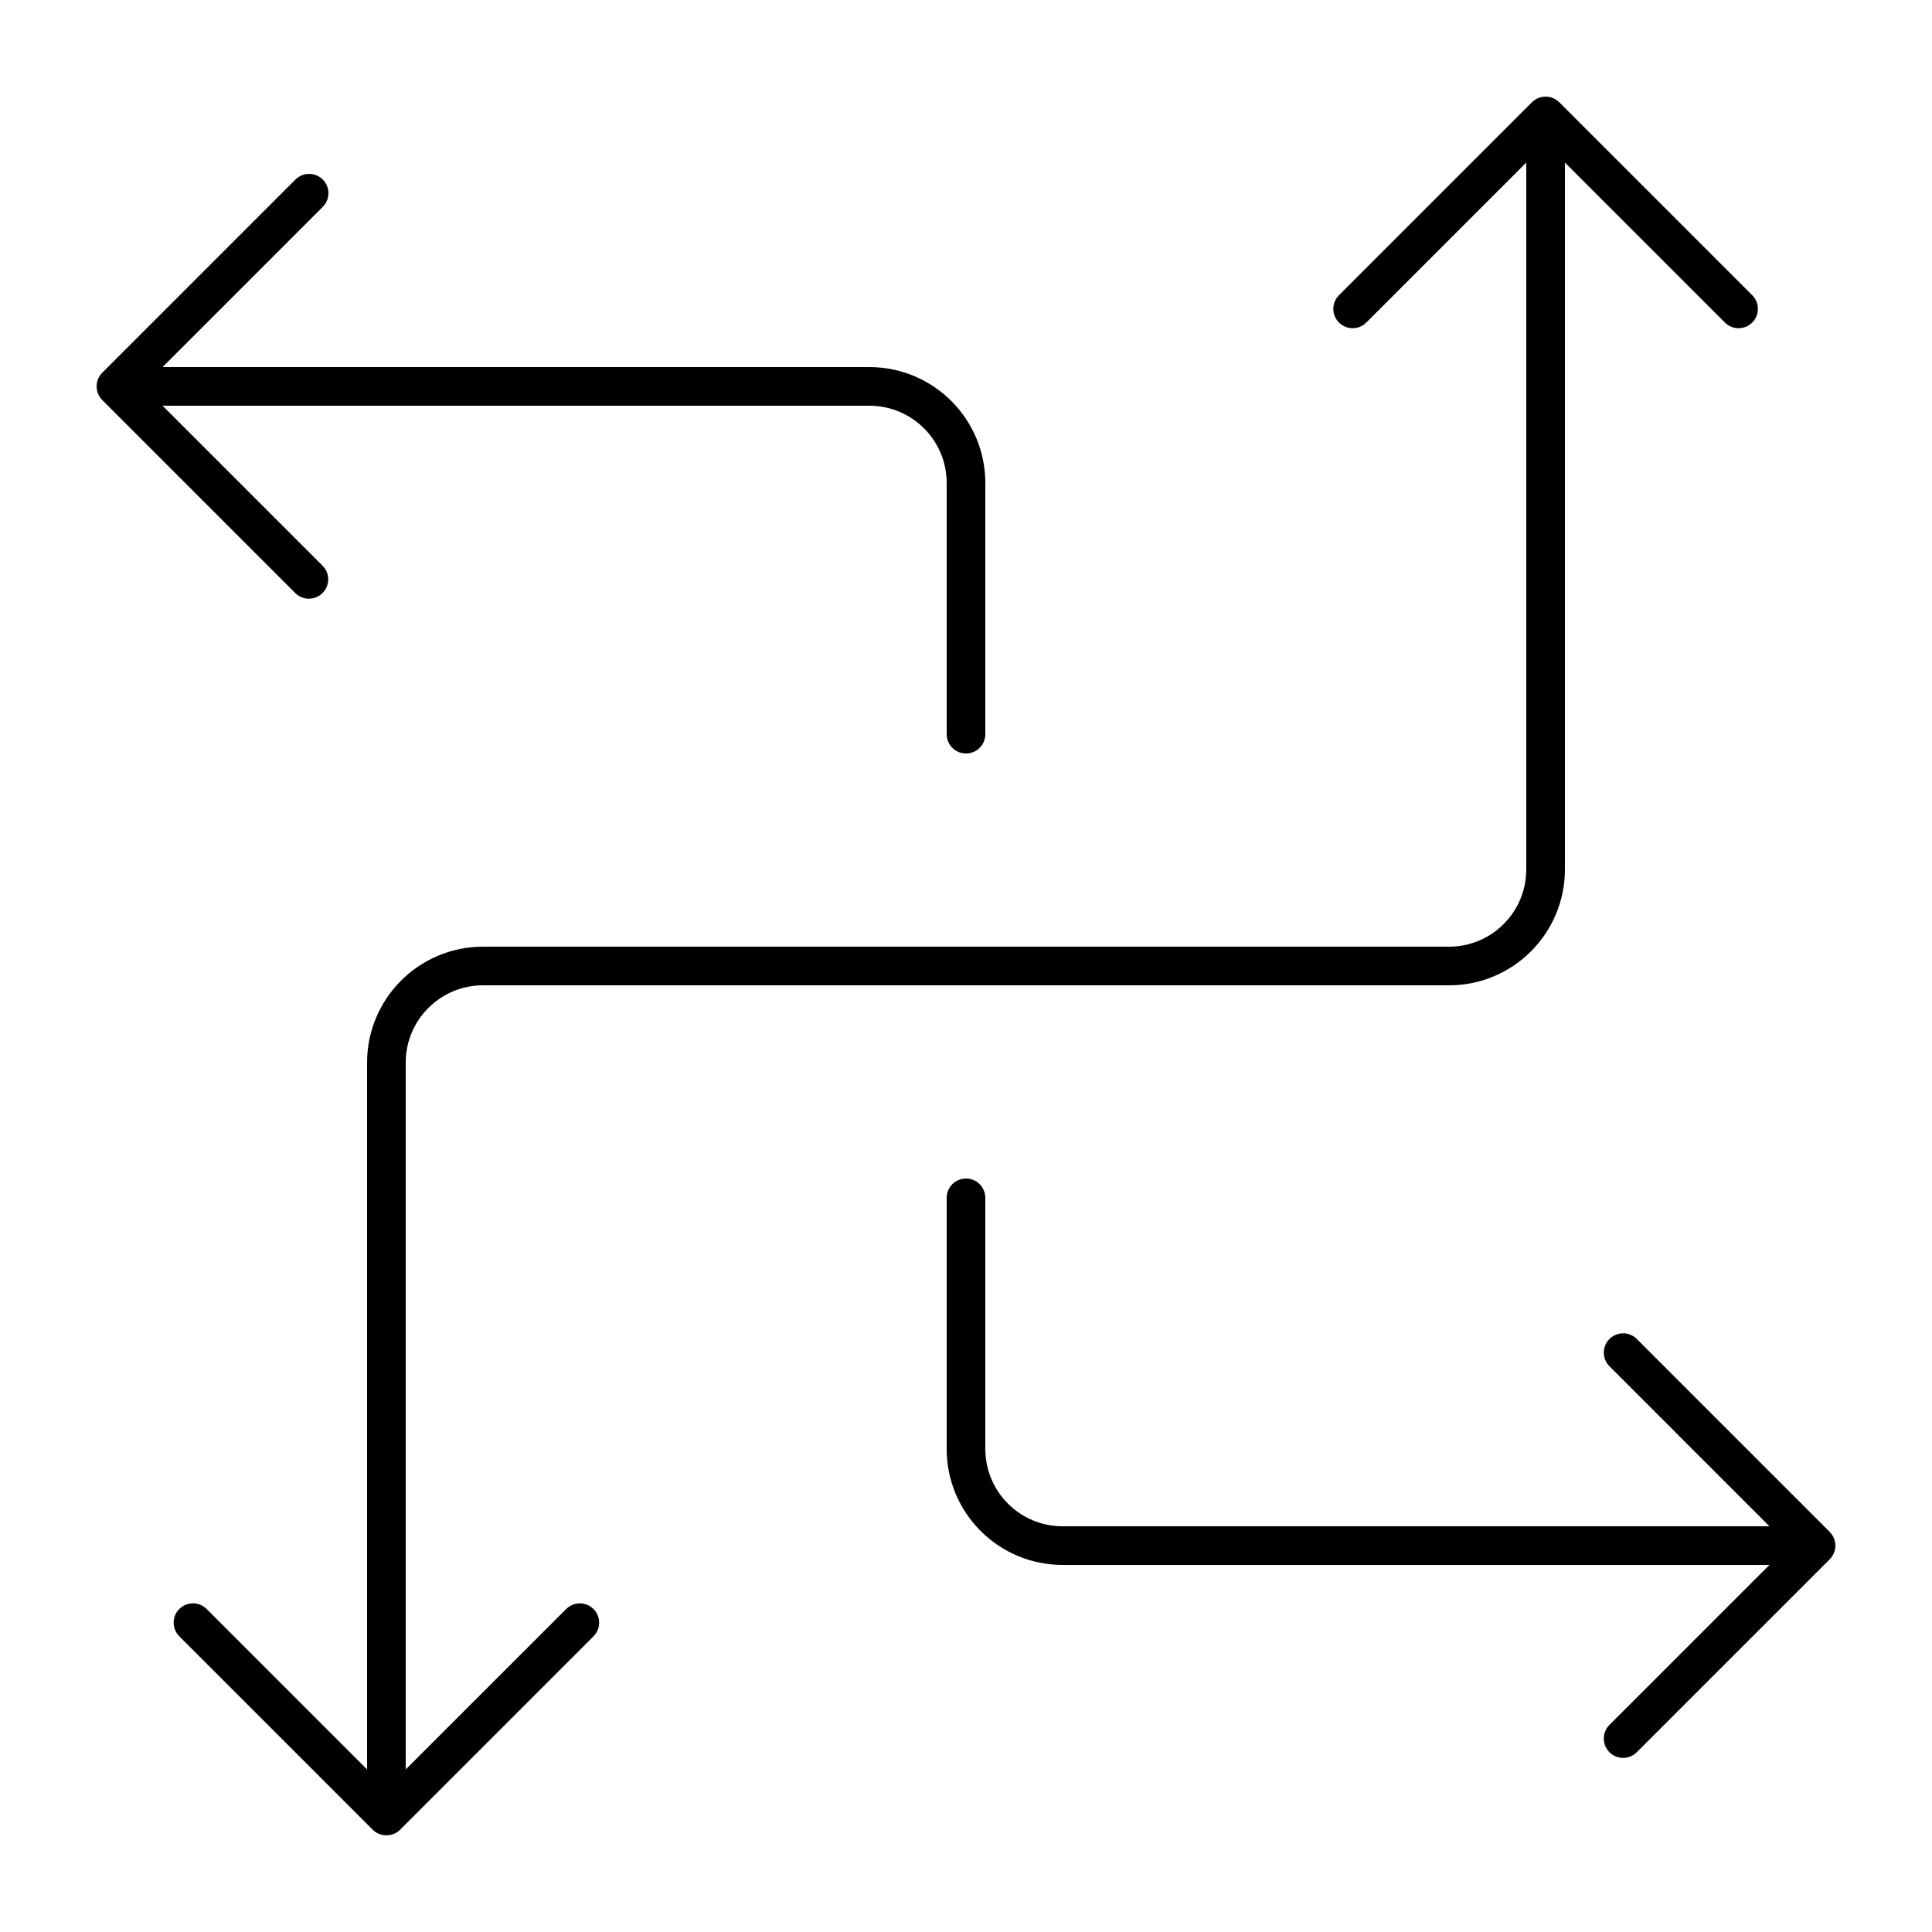
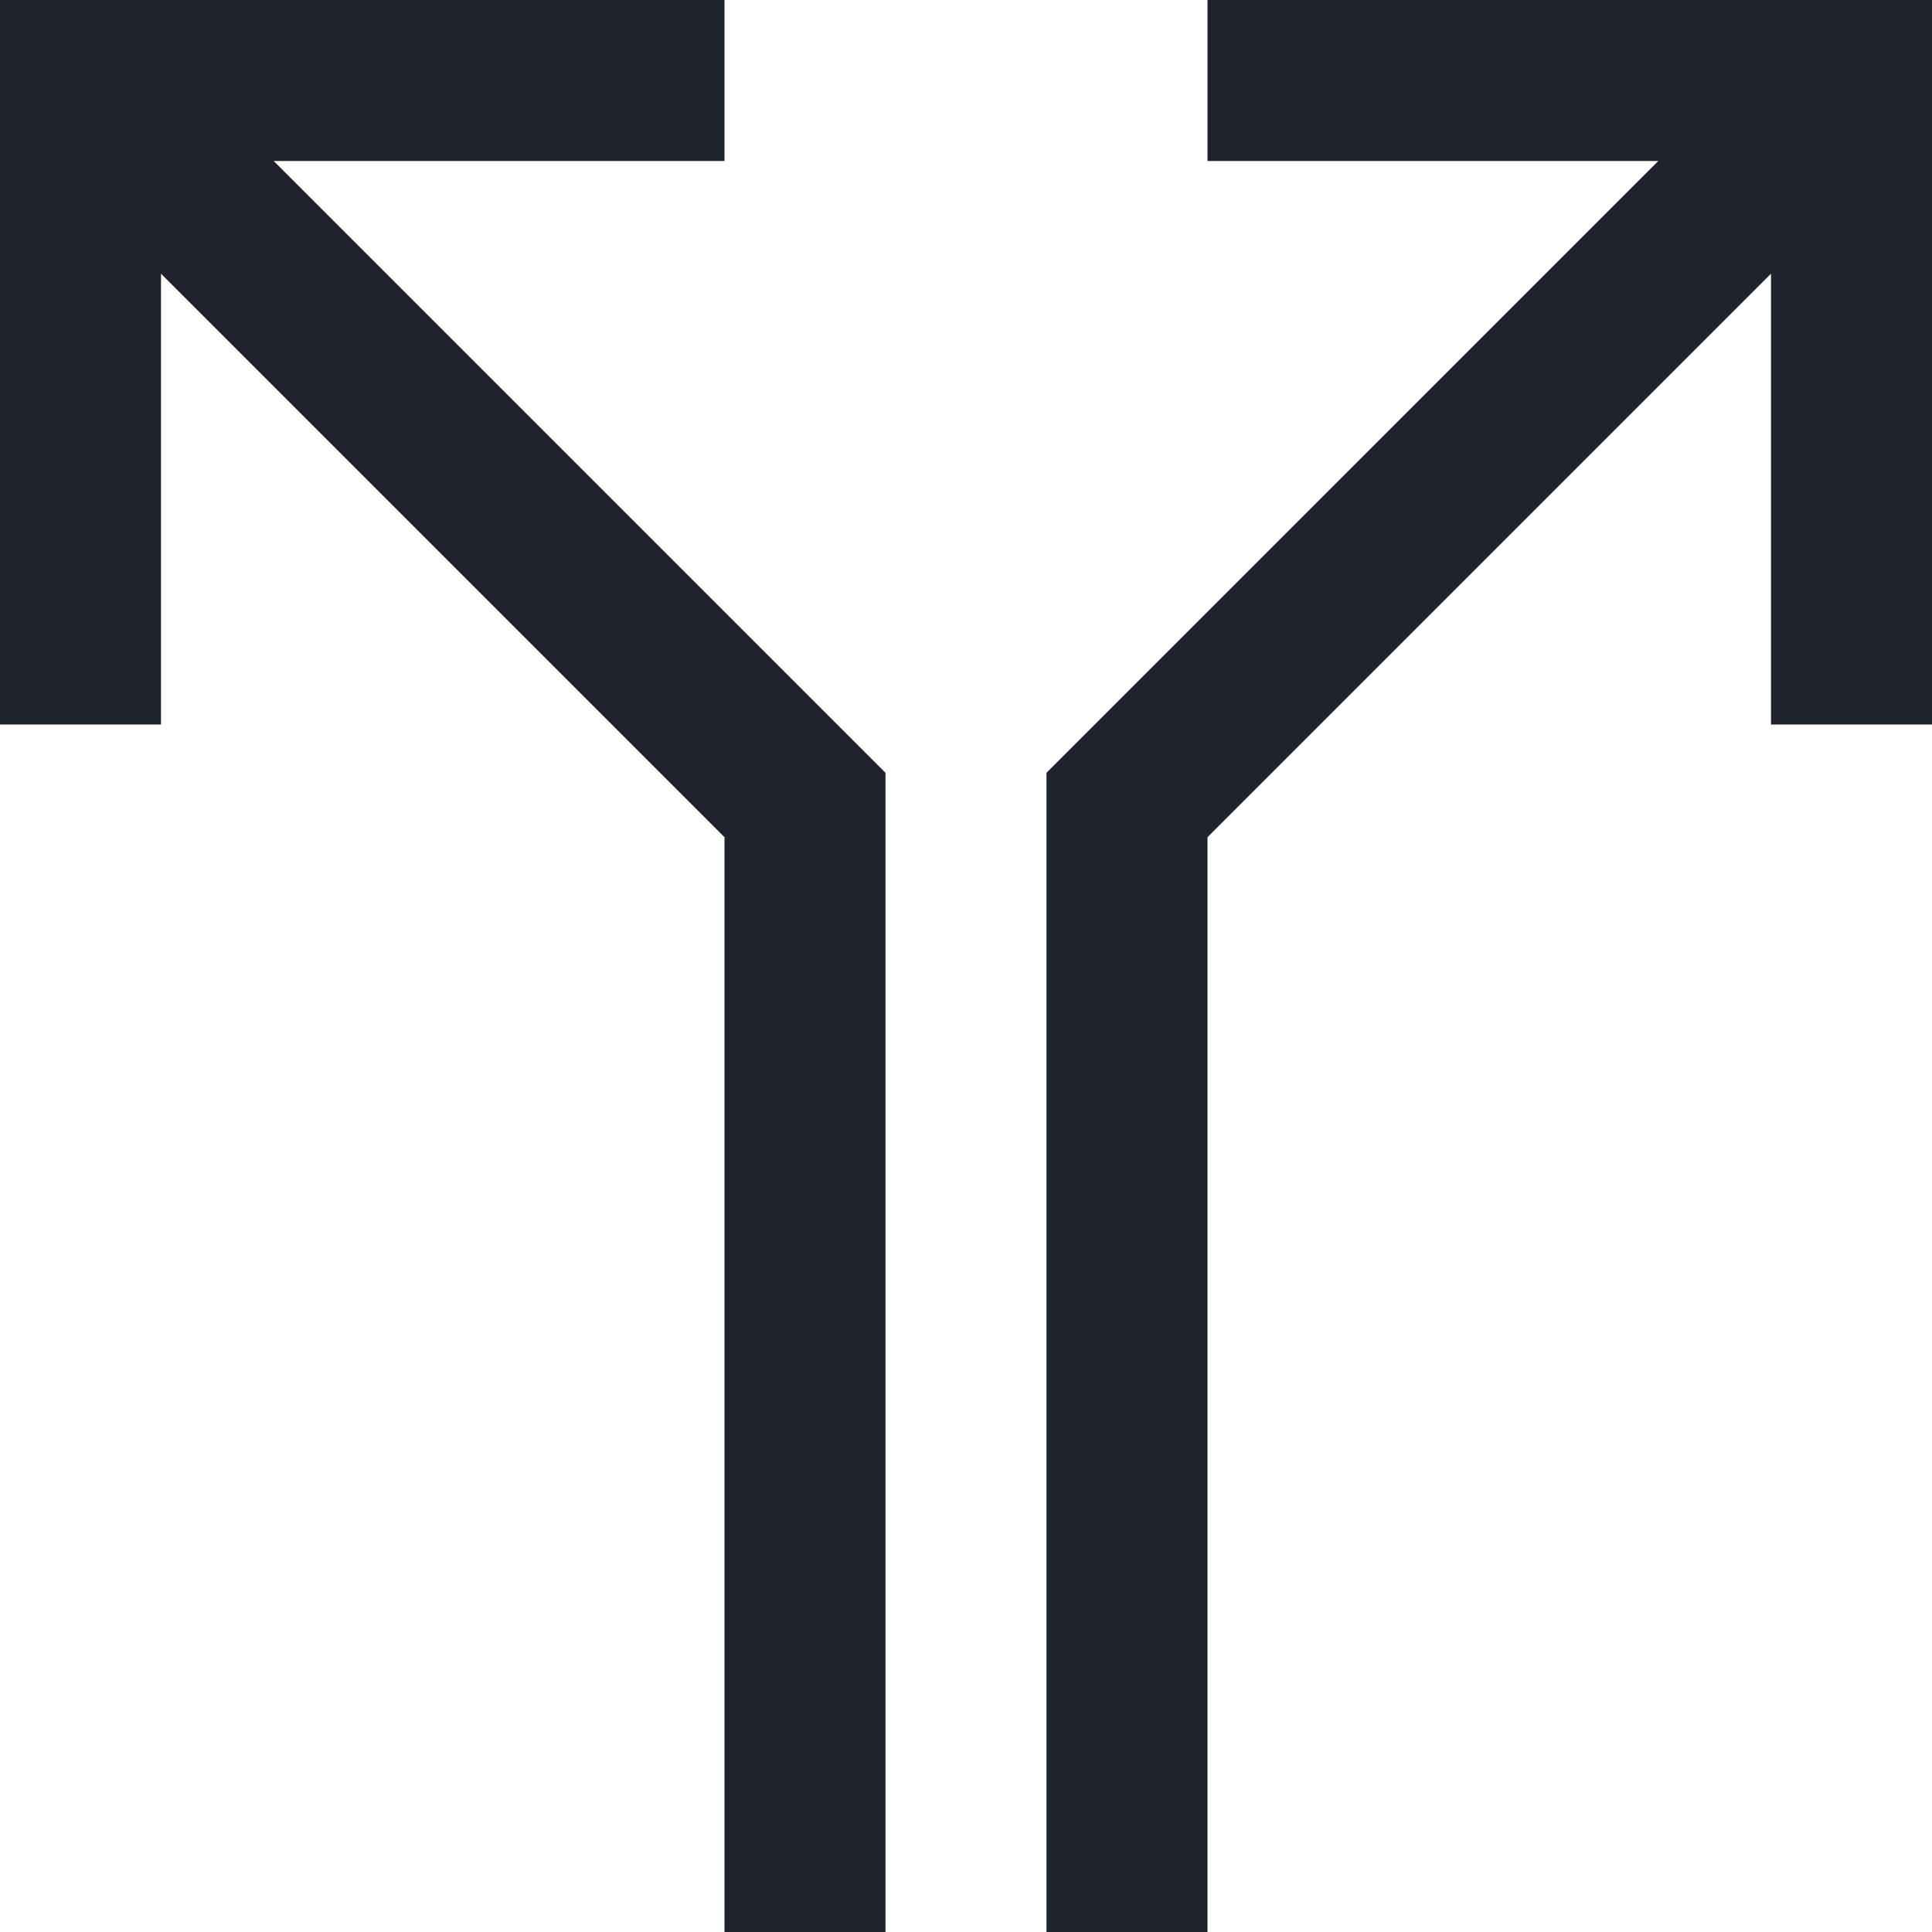
- <svg xmlns="http://www.w3.org/2000/svg" data-name="Layer 1" id="Layer_1" viewBox="0 0 100 100">
-   <path d="M77.828,47.828A3.983,3.983,0,0,1,75,49H25a6.001,6.001,0,0,0-6,6V91.586l-8.293-8.293a1,1,0,1,0-1.414,1.414l10,10a.962.962,0,0,0,.67.285C19.976,94.993,19.987,95,20,95s.024-.007.037-.007a.962.962,0,0,0,.67-.285l10-10a1,1,0,1,0-1.414-1.414v-0L21,91.586V55a4,4,0,0,1,4-4H75A6.001,6.001,0,0,0,81,45V8.414l8.293,8.293a1,1,0,0,0,1.414-1.414l-10-10a1.004,1.004,0,0,0-1.414,0l-10,10a1,1,0,0,0,1.414,1.414L79,8.414V45A3.983,3.983,0,0,1,77.828,47.828Z" />
-   <path d="M94.711,79.298l-.003-.005-10-10a1,1,0,0,0-1.414,1.414L91.586,79H55a4,4,0,0,1-4-4V62a1,1,0,0,0-2,0V75a6.001,6.001,0,0,0,6,6H91.586l-8.293,8.293a1,1,0,0,0,1.414,1.414l10-10,.003-.005a.998.998,0,0,0,0-1.404Z" />
-   <path d="M16.707,9.293a1,1,0,0,0-1.414,0l-10,10a1.004,1.004,0,0,0,0,1.414l10,10a1,1,0,0,0,1.414-1.414v-0L8.414,21H45a4,4,0,0,1,4,4V38a1,1,0,0,0,2,0V25a6.001,6.001,0,0,0-6-6H8.414l8.293-8.293A1,1,0,0,0,16.707,9.293Z" />
+ <svg xmlns="http://www.w3.org/2000/svg" id="Layer_1" style="enable-background:new 0 0 24 24;" version="1.1" viewBox="0 0 24 24" xml:space="preserve">
+   <style type="text/css">
+ 	.st0{fill:#1E232D;}
+ </style>
+   <path class="st0" d="M9,2V0H0v9h2V3.4l7,7V24h2V9.6L3.4,2H9z M15,0v2h5.6L13,9.6V24h2V10.4l7-7V9h2V0H15z" />
</svg>
